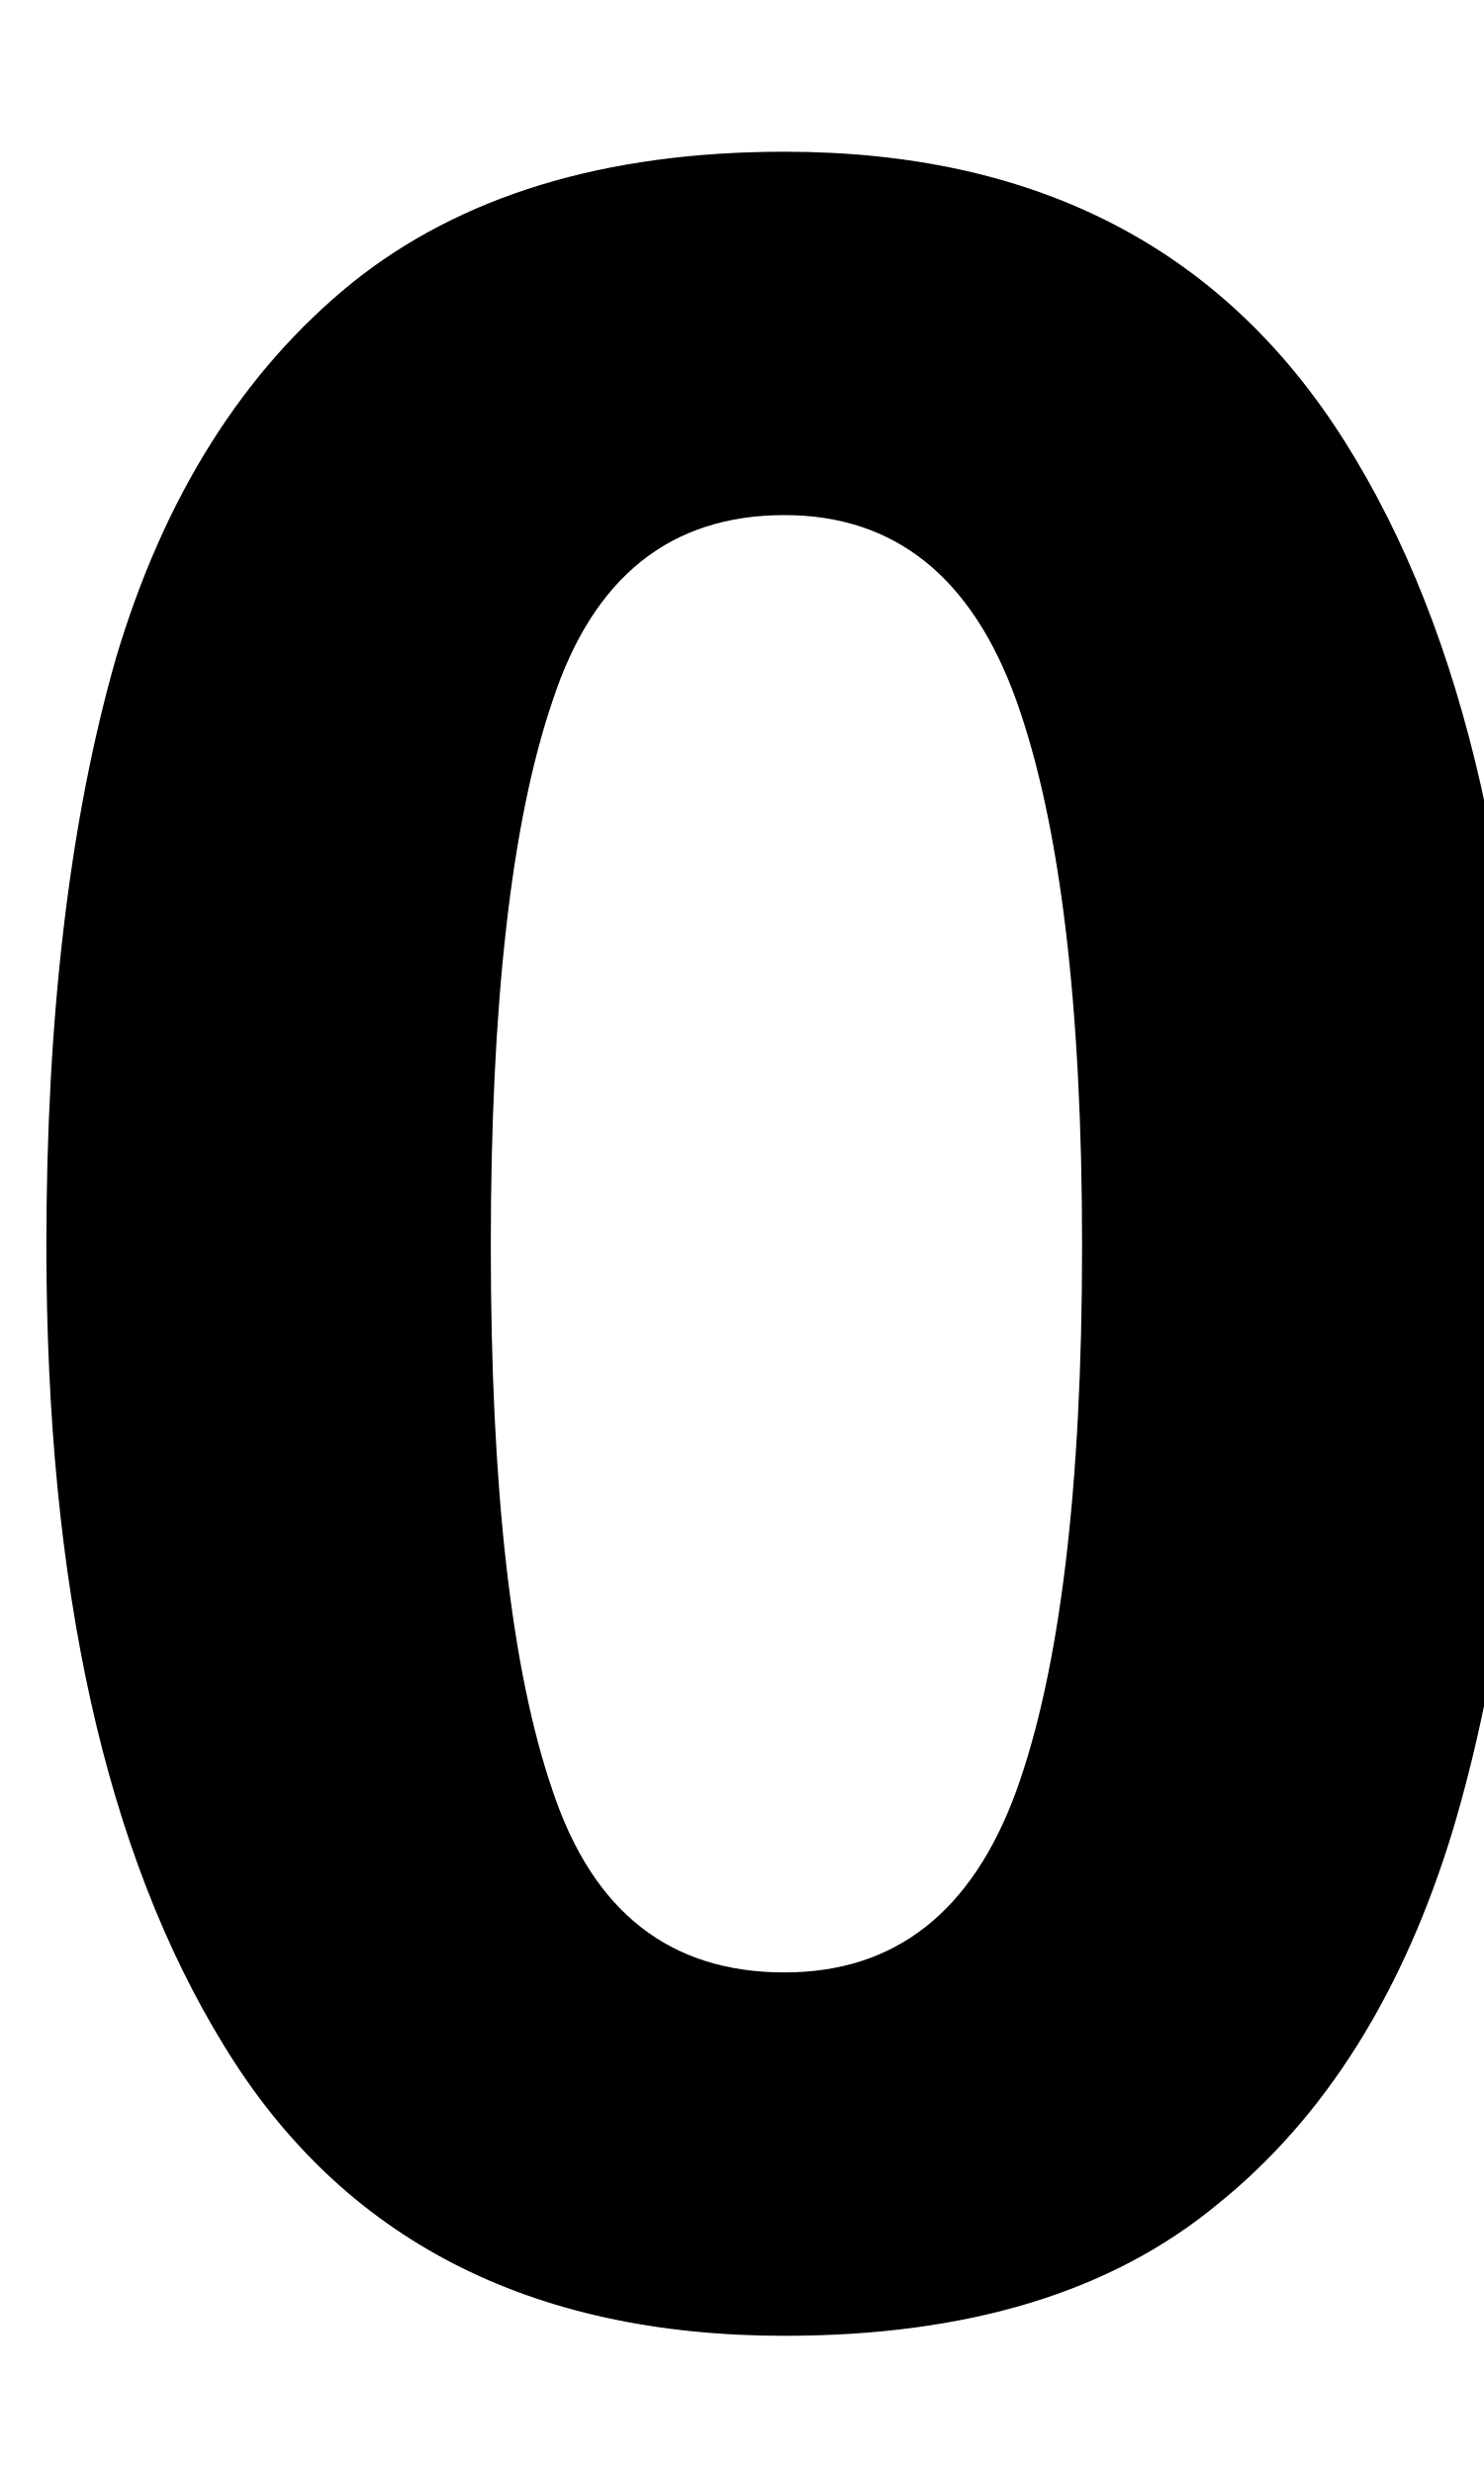
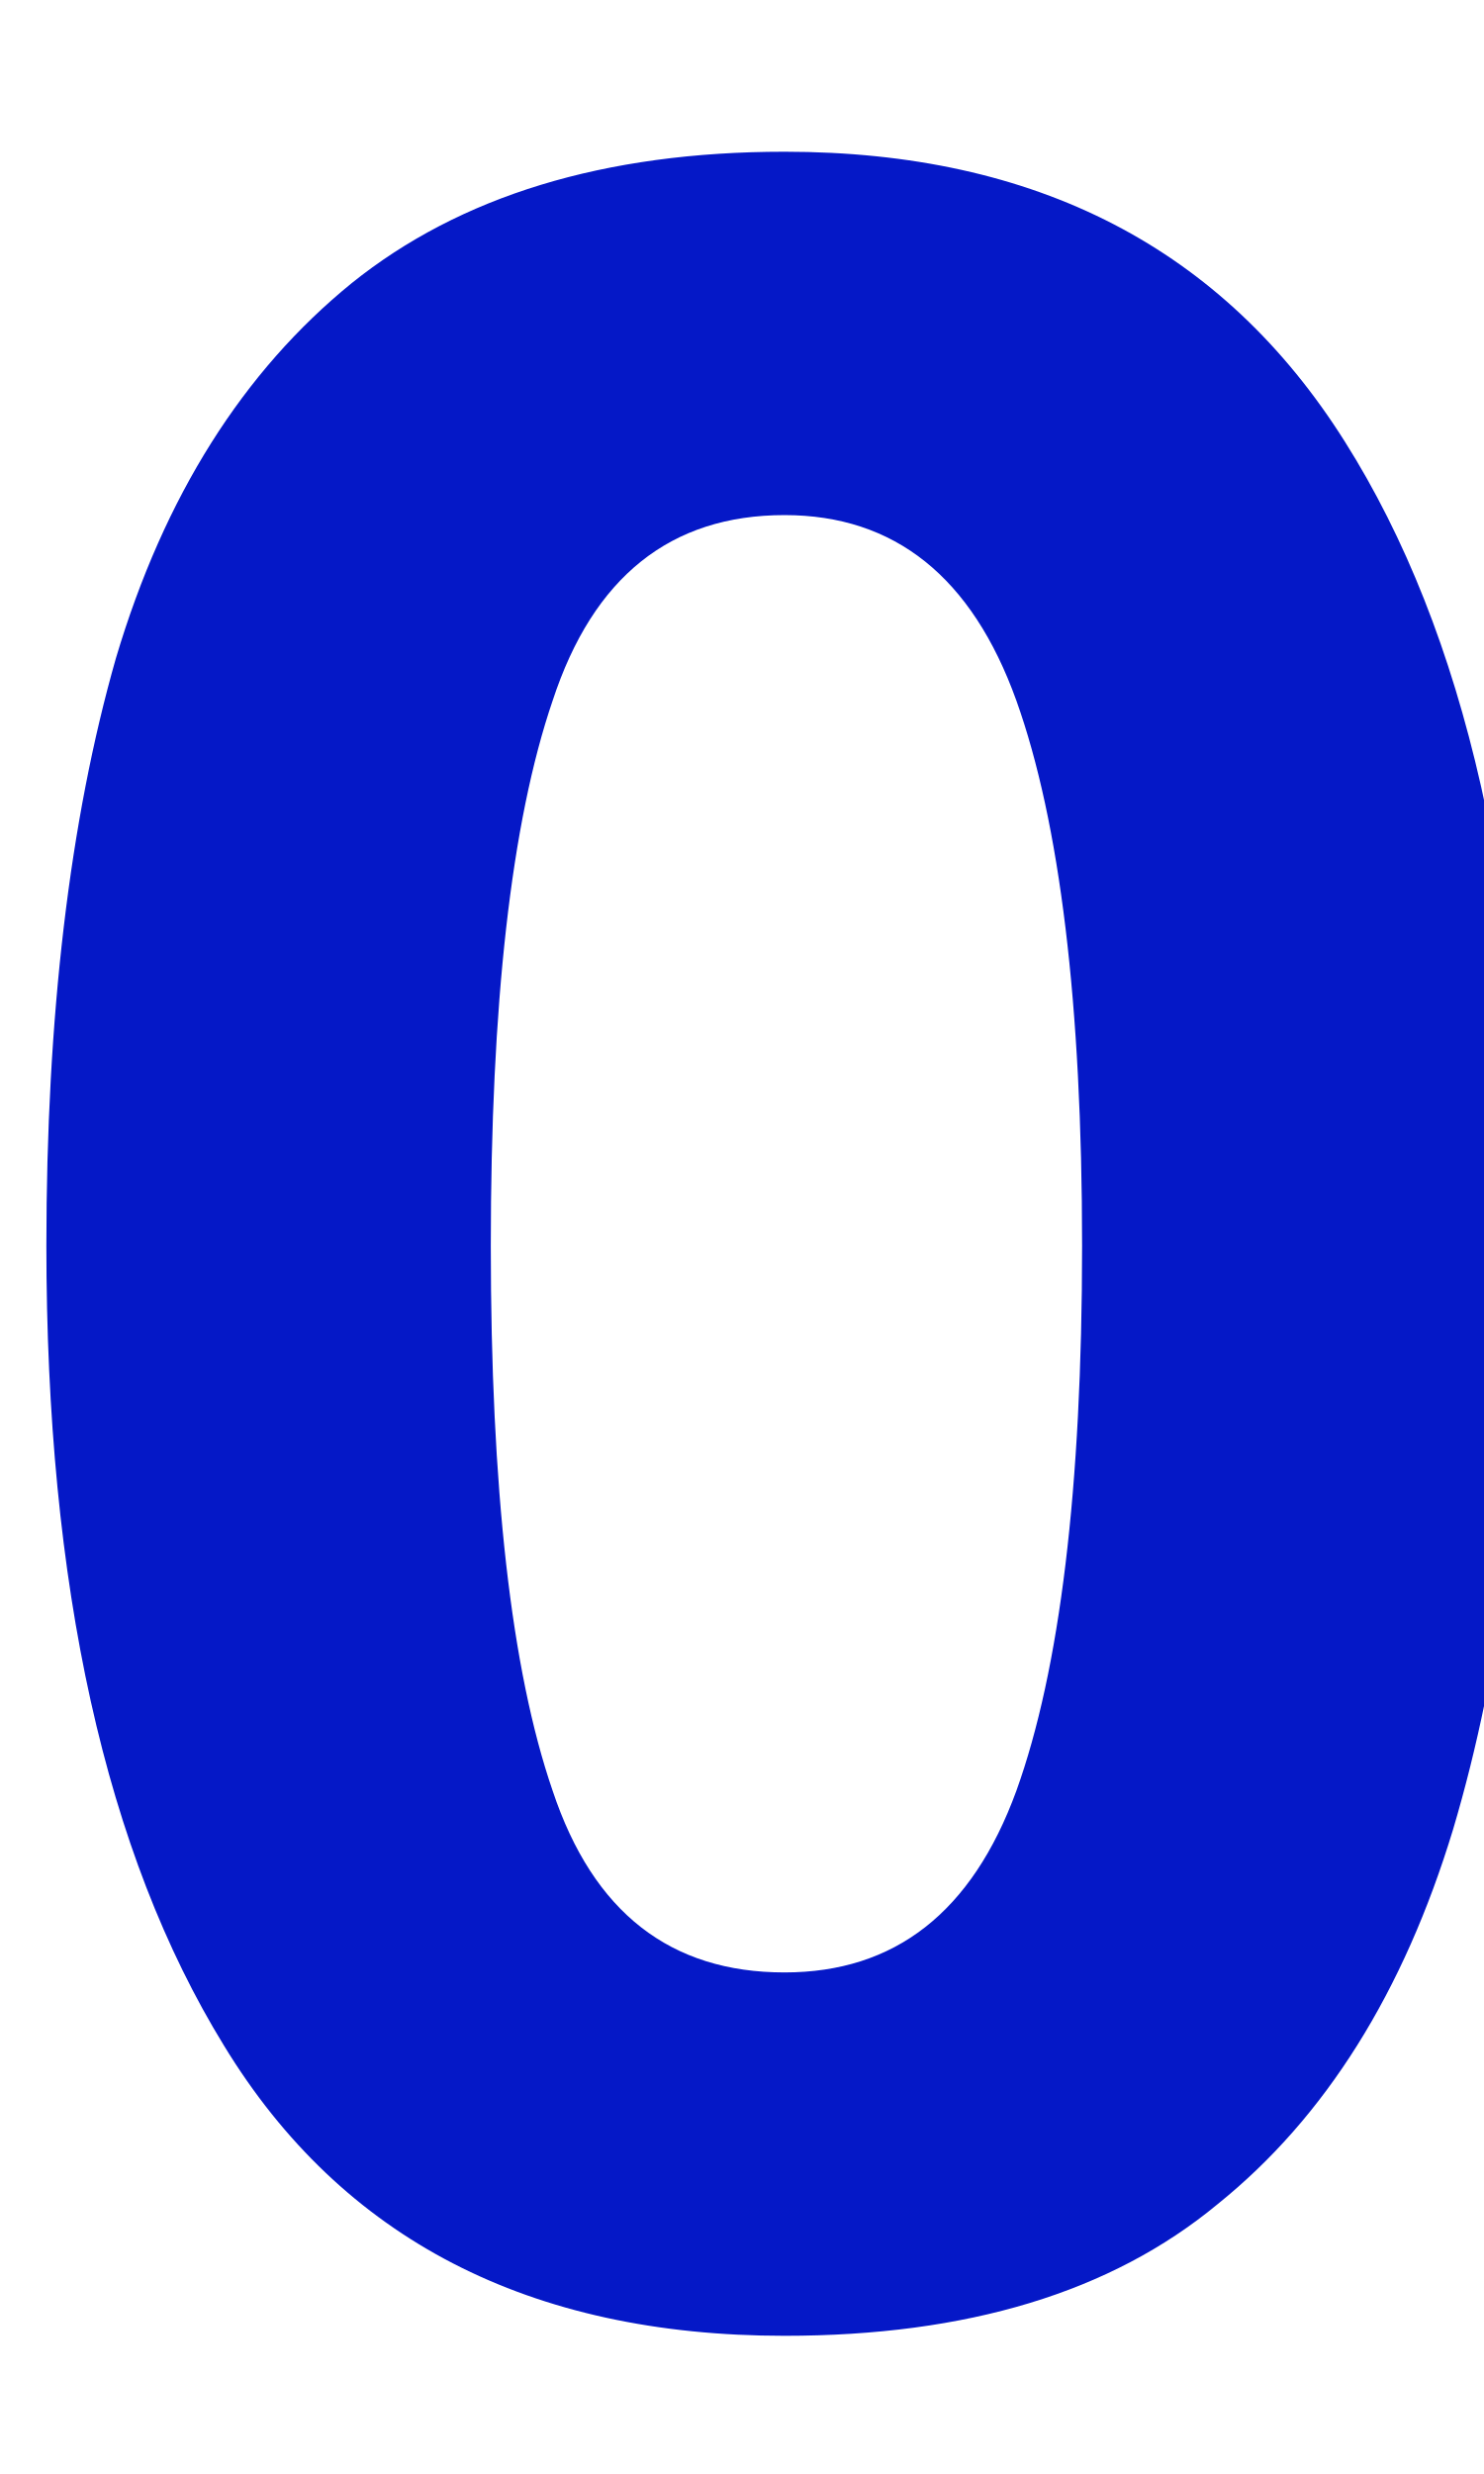
<svg xmlns="http://www.w3.org/2000/svg" width="6" height="10">
  <g>
  </g>
  <g>
-     <text font-weight="bold" xml:space="preserve" text-anchor="start" font-family="Arvo, sans-serif" font-size="12" id="svg_1" y="9.316" x="-0.25" fill-opacity="null" stroke-opacity="null" stroke-width="0" stroke="#000" fill="#000000">0</text>
+     <text font-weight="bold" xml:space="preserve" text-anchor="start" font-family="Arvo, sans-serif" font-size="12" id="svg_1" y="9.316" x="-0.25" fill-opacity="null" stroke-opacity="null" stroke-width="0" stroke="#000" fill="#0518c7">0</text>
  </g>
</svg>
